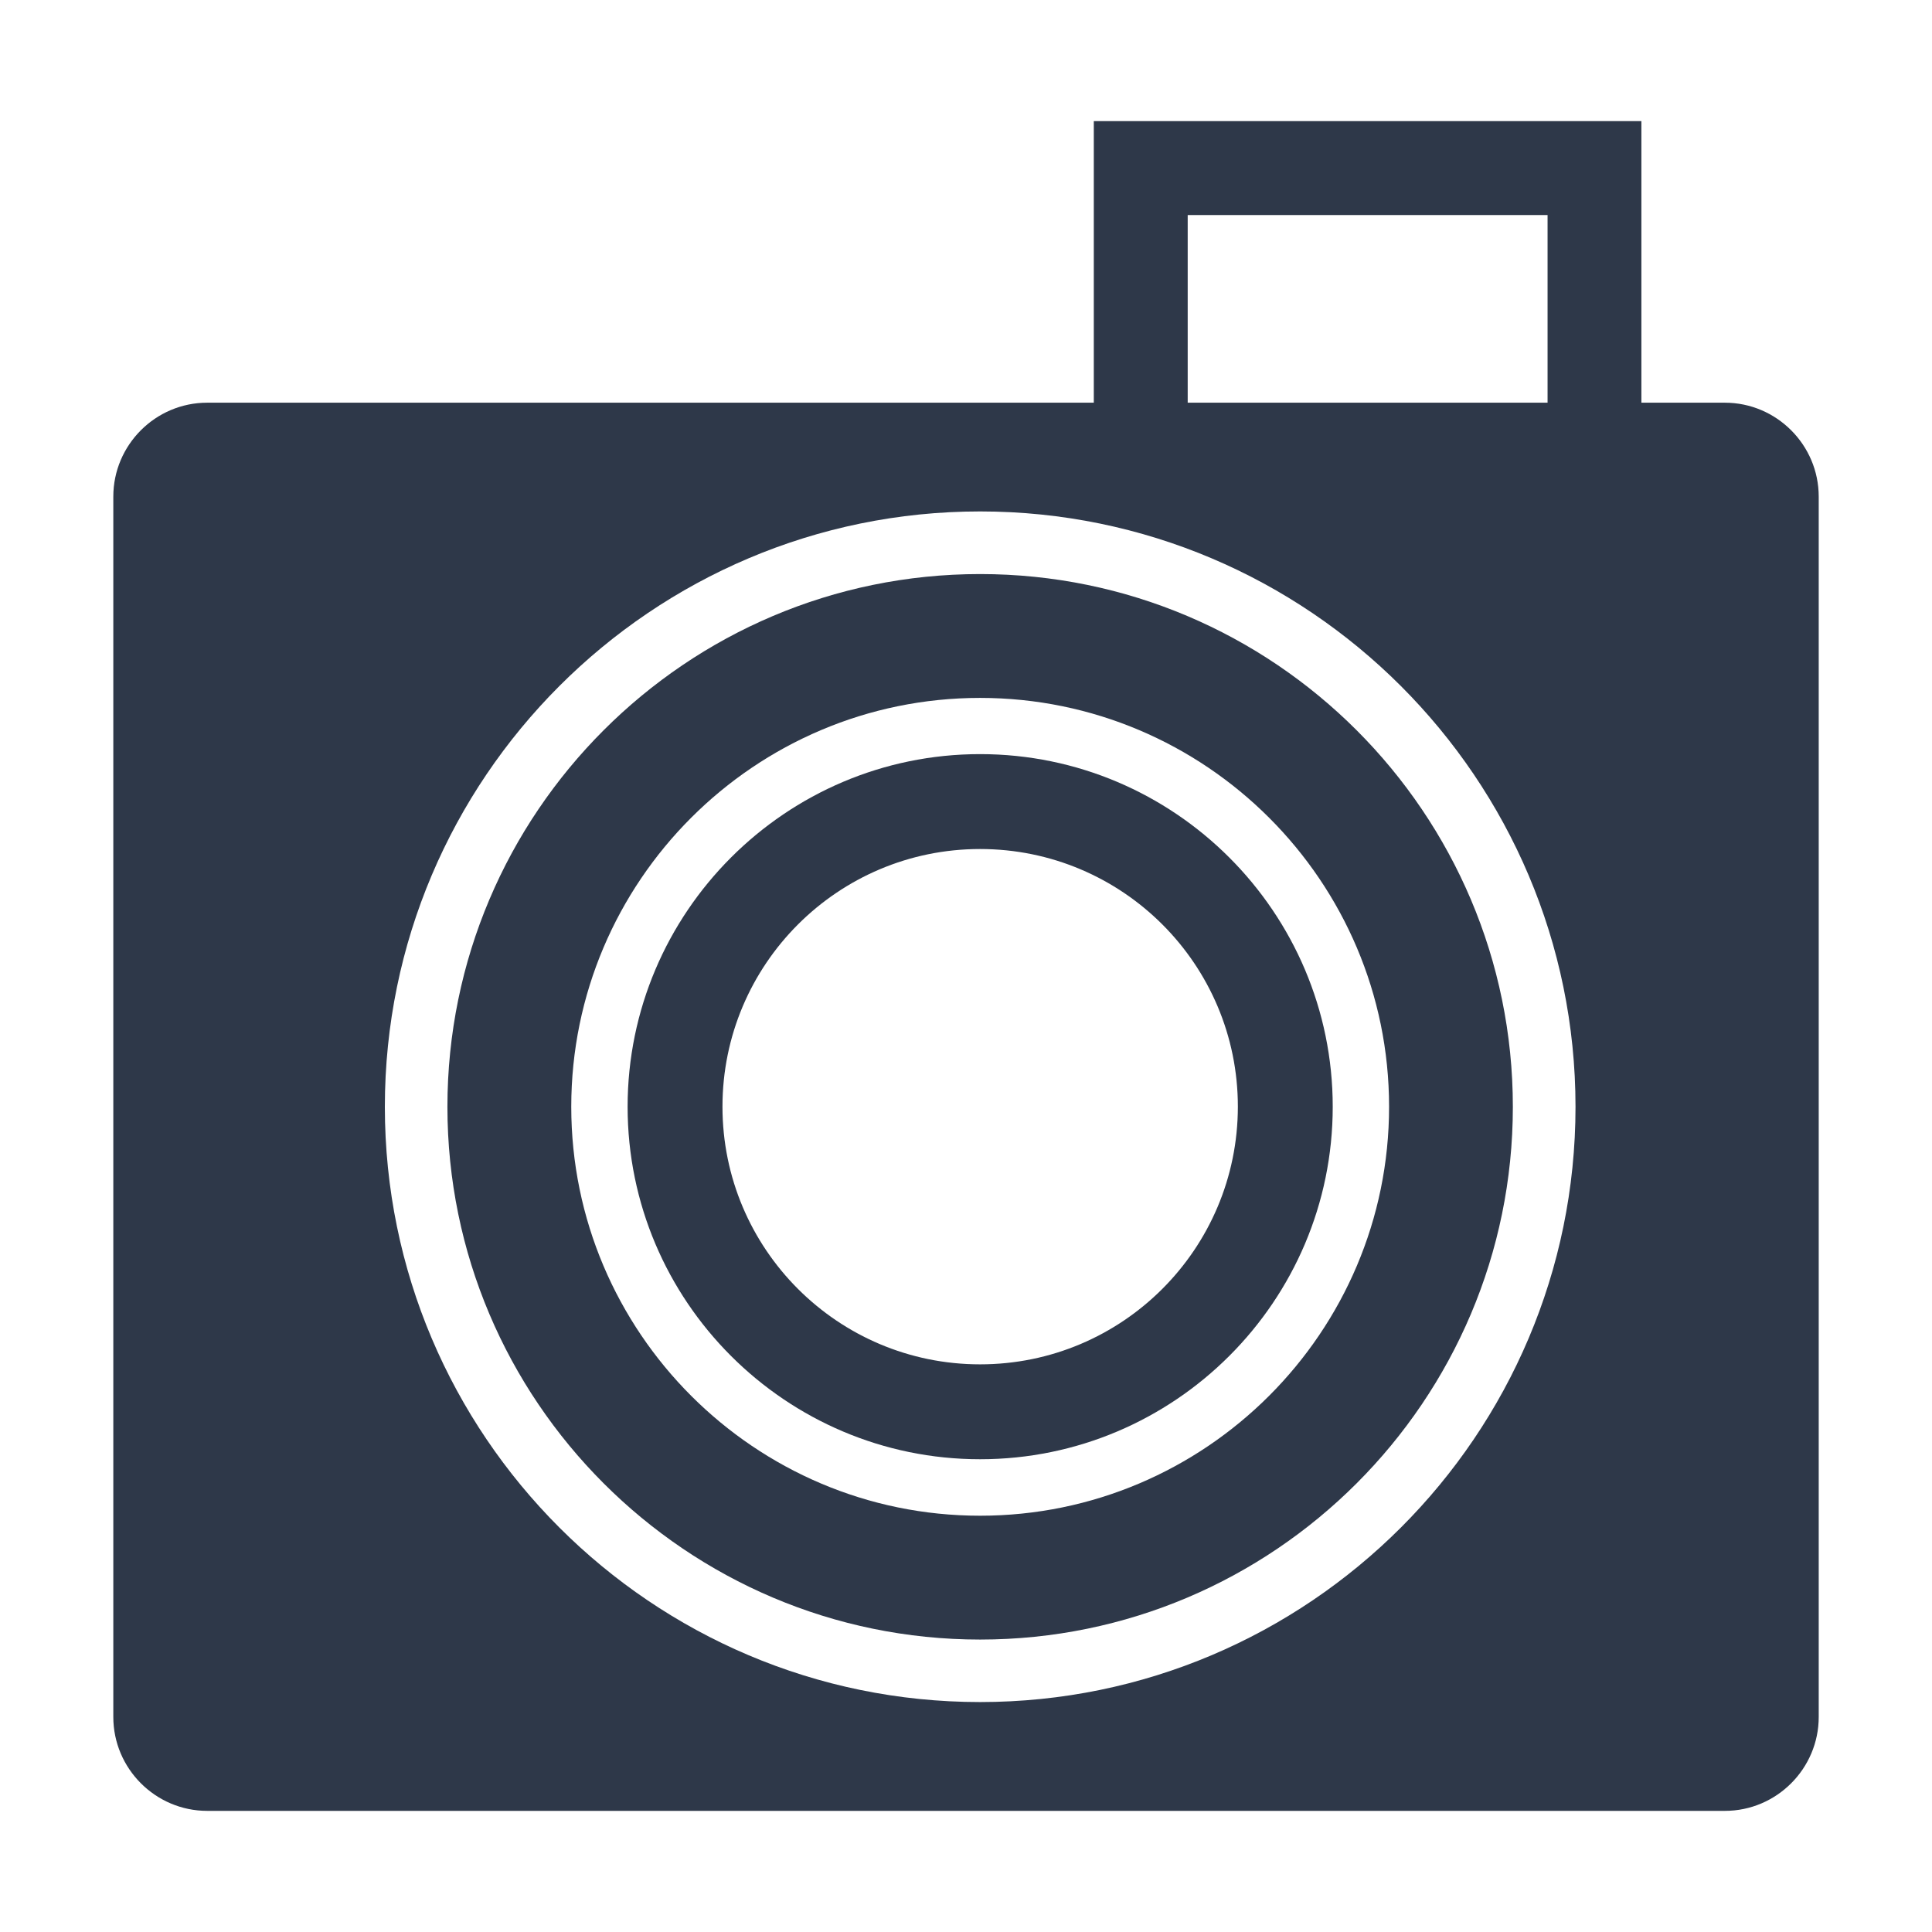
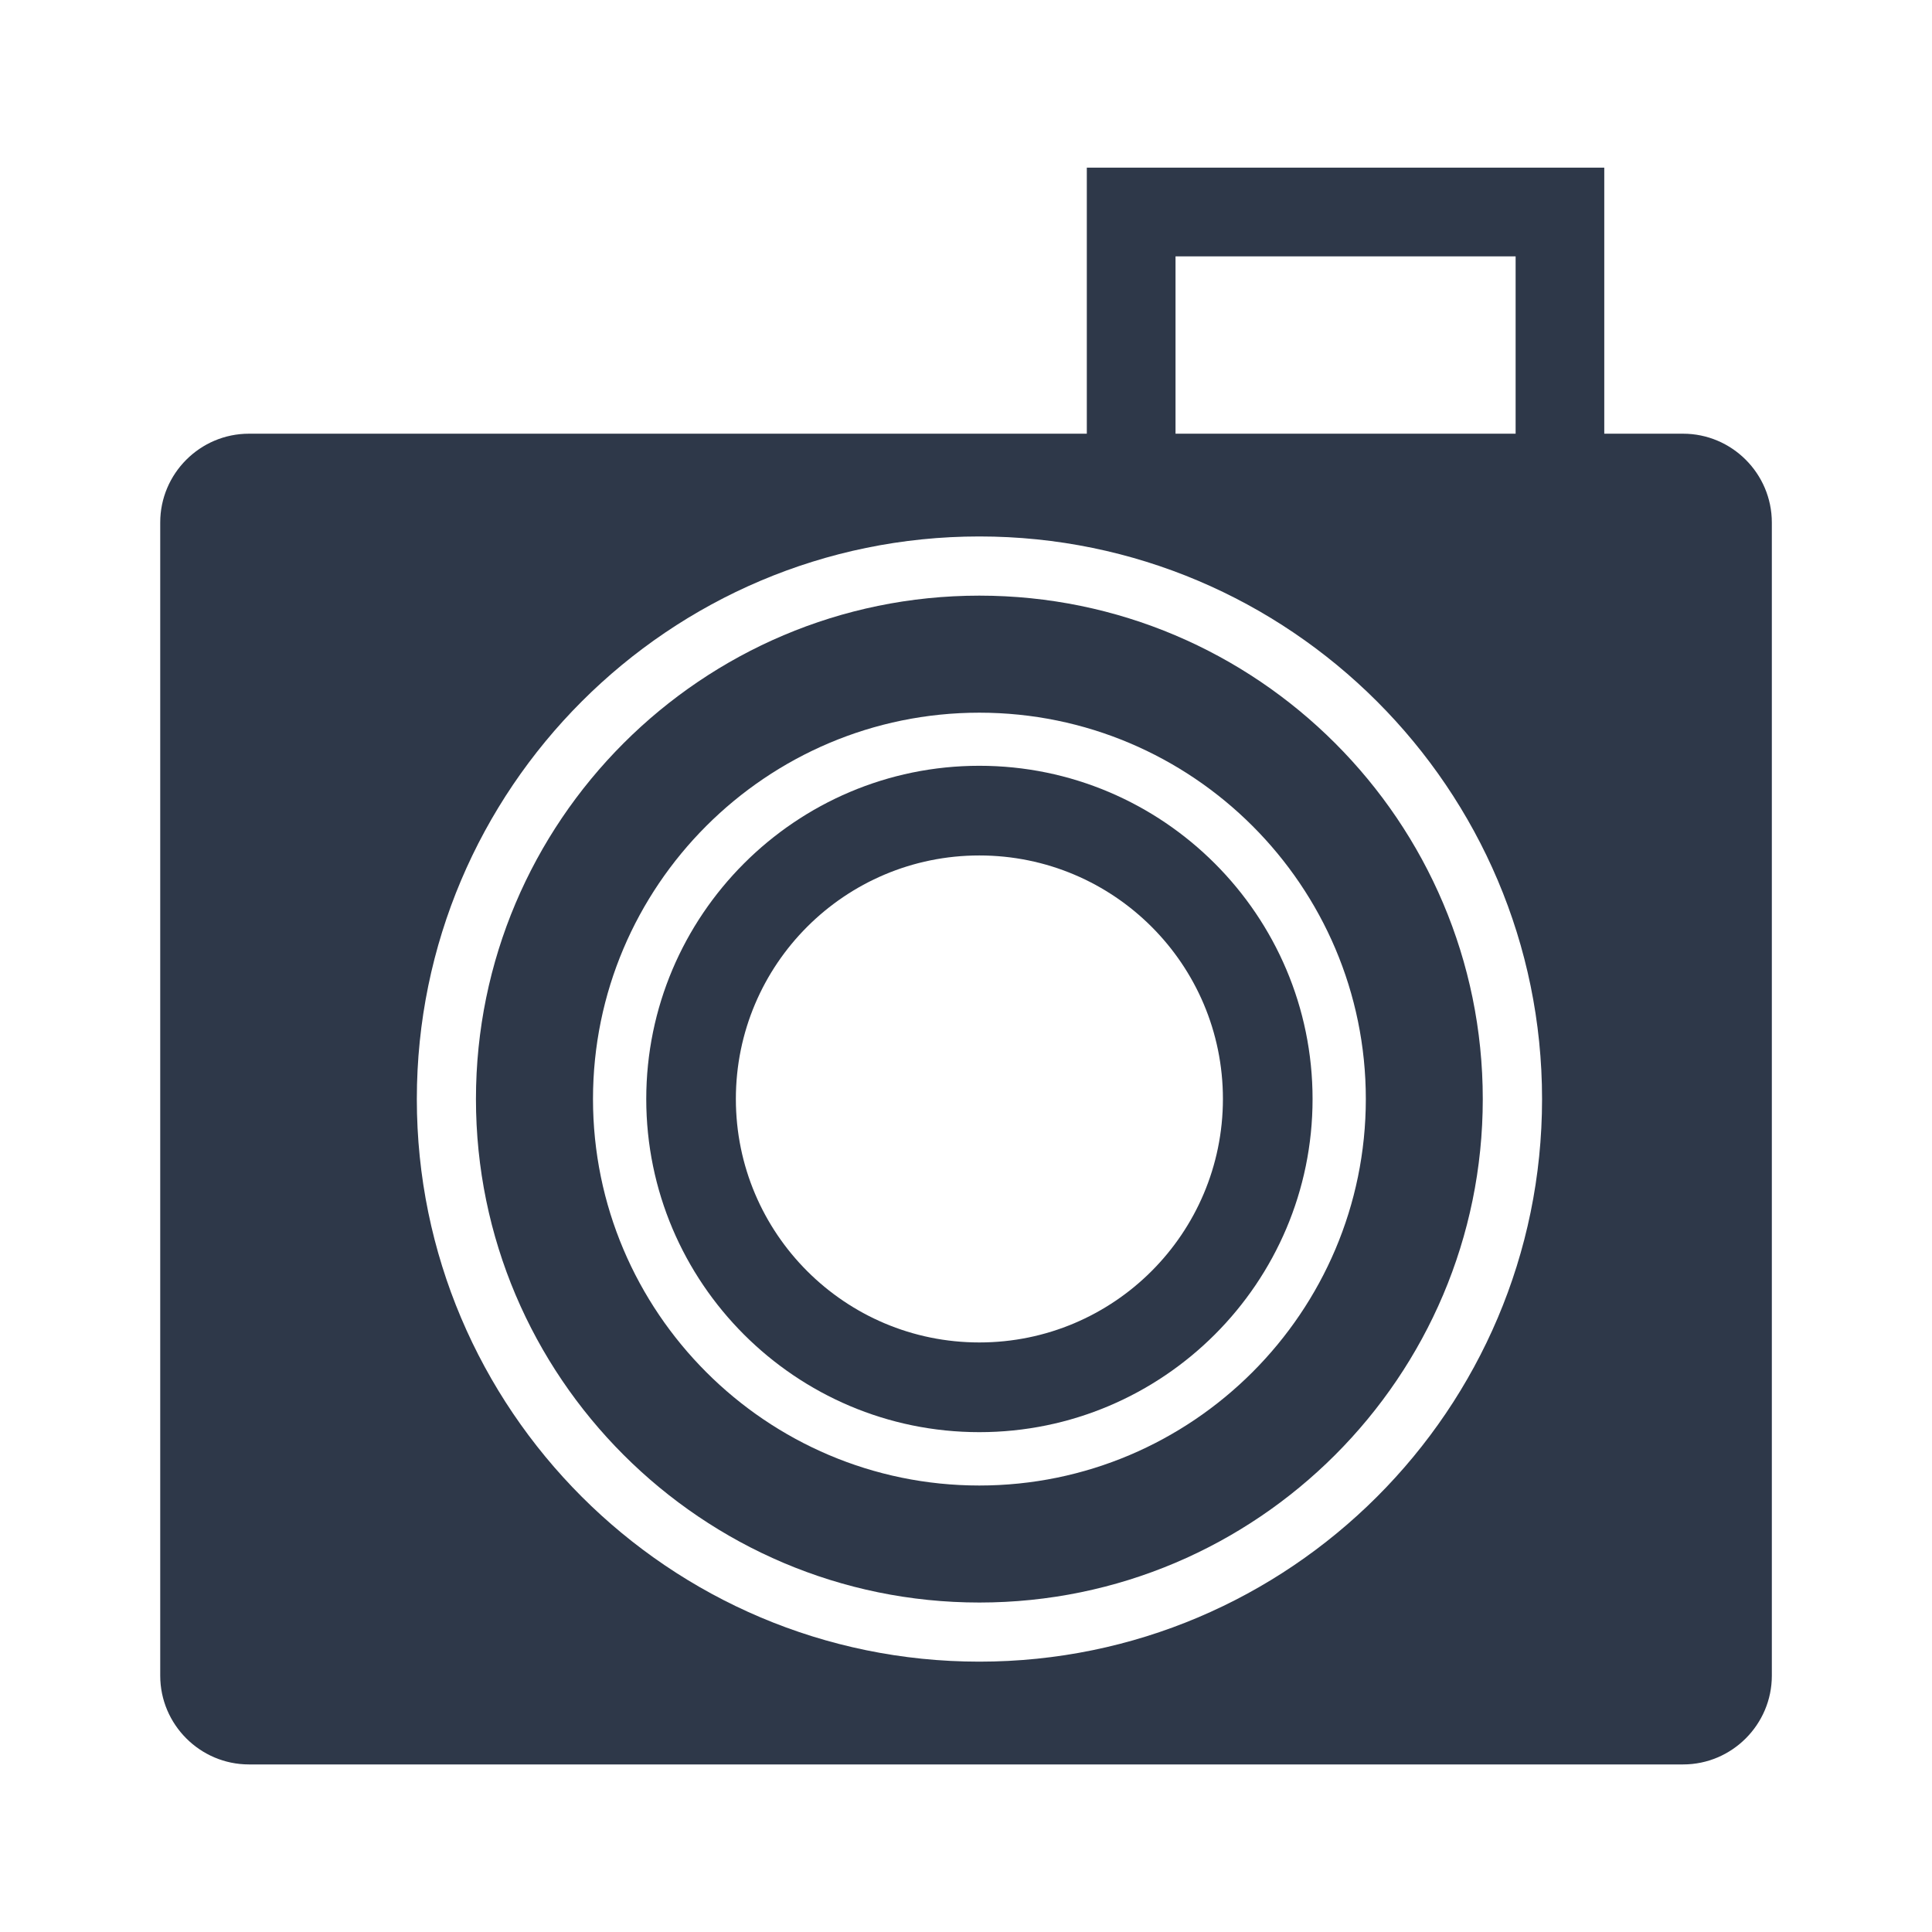
<svg xmlns="http://www.w3.org/2000/svg" version="1.1" id="Layer_1" x="0px" y="0px" width="60px" height="60px" viewBox="0 0 60 60" enable-background="new 0 0 60 60" xml:space="preserve">
-   <path fill="#2E3849" d="M53.565,12.506h-2.59V3.762H33.969v8.744H6.434c-1.604,0-2.915,1.311-2.915,2.916v37.9  c0,1.604,1.311,2.916,2.915,2.916h47.134c1.604,0,2.914-1.312,2.914-2.916v-37.9C56.481,13.817,55.171,12.506,53.565,12.506z   M36.885,6.678h11.176v5.828H36.885V6.678z M30.438,52.859c-10.196,0-18.486-8.291-18.486-18.486c0-10.194,8.291-18.49,18.486-18.49  c10.193,0,18.491,8.295,18.491,18.49S40.634,52.859,30.438,52.859z" />
-   <path fill="#2E3849" d="M30.437,23.42c-6.035,0-10.946,4.916-10.946,10.951c0,6.037,4.911,10.947,10.946,10.947  c6.04,0,10.952-4.91,10.952-10.947C41.389,28.336,36.477,23.42,30.437,23.42z M30.437,42.371c-4.417,0-8-3.582-8-8.002  c0-4.42,3.584-8.002,8-8.002c4.424,0,8.006,3.582,8.006,8.002C38.44,38.789,34.86,42.371,30.437,42.371z" />
-   <path fill="#2E3849" d="M30.438,17.828c-9.122,0-16.543,7.421-16.543,16.545c0,9.121,7.422,16.545,16.543,16.545  c9.125,0,16.545-7.424,16.545-16.545C46.983,25.25,39.563,17.828,30.438,17.828z M30.437,47.072c-7,0-12.696-5.699-12.696-12.701  c0-7.003,5.696-12.697,12.696-12.697c7.004,0,12.702,5.694,12.702,12.697C43.139,41.373,37.44,47.072,30.437,47.072z" />
+   <path fill="#2E3849" d="M52.269,13.469h-2.447V5.206h-16.07v8.263H7.731c-1.517,0-2.755,1.239-2.755,2.756V52.04  c0,1.516,1.238,2.756,2.755,2.756h44.541c1.515,0,2.754-1.24,2.754-2.756V16.225C55.024,14.708,53.787,13.469,52.269,13.469z   M36.507,7.961h10.562v5.508H36.507V7.961z M30.415,51.604c-9.636,0-17.47-7.836-17.47-17.471c0-9.633,7.835-17.473,17.47-17.473  c9.632,0,17.475,7.839,17.475,17.473C47.89,43.768,40.049,51.604,30.415,51.604z" />
+   <path fill="#2E3849" d="M30.414,23.782c-5.704,0-10.344,4.646-10.344,10.349c0,5.705,4.64,10.346,10.344,10.346  c5.707,0,10.349-4.641,10.349-10.346C40.763,28.428,36.121,23.782,30.414,23.782z M30.414,41.691c-4.174,0-7.561-3.386-7.561-7.562  c0-4.177,3.387-7.562,7.561-7.562c4.18,0,7.565,3.386,7.565,7.562C37.976,38.306,34.592,41.691,30.414,41.691z" />
+   <path fill="#2E3849" d="M30.415,18.498c-8.621,0-15.634,7.013-15.634,15.635c0,8.619,7.014,15.635,15.634,15.635  c8.622,0,15.634-7.016,15.634-15.635C46.049,25.512,39.037,18.498,30.415,18.498z M30.414,46.134  c-6.615,0-11.998-5.386-11.998-12.003s5.383-11.998,11.998-11.998c6.618,0,12.003,5.381,12.003,11.998S37.03,46.134,30.414,46.134z" />
</svg>
